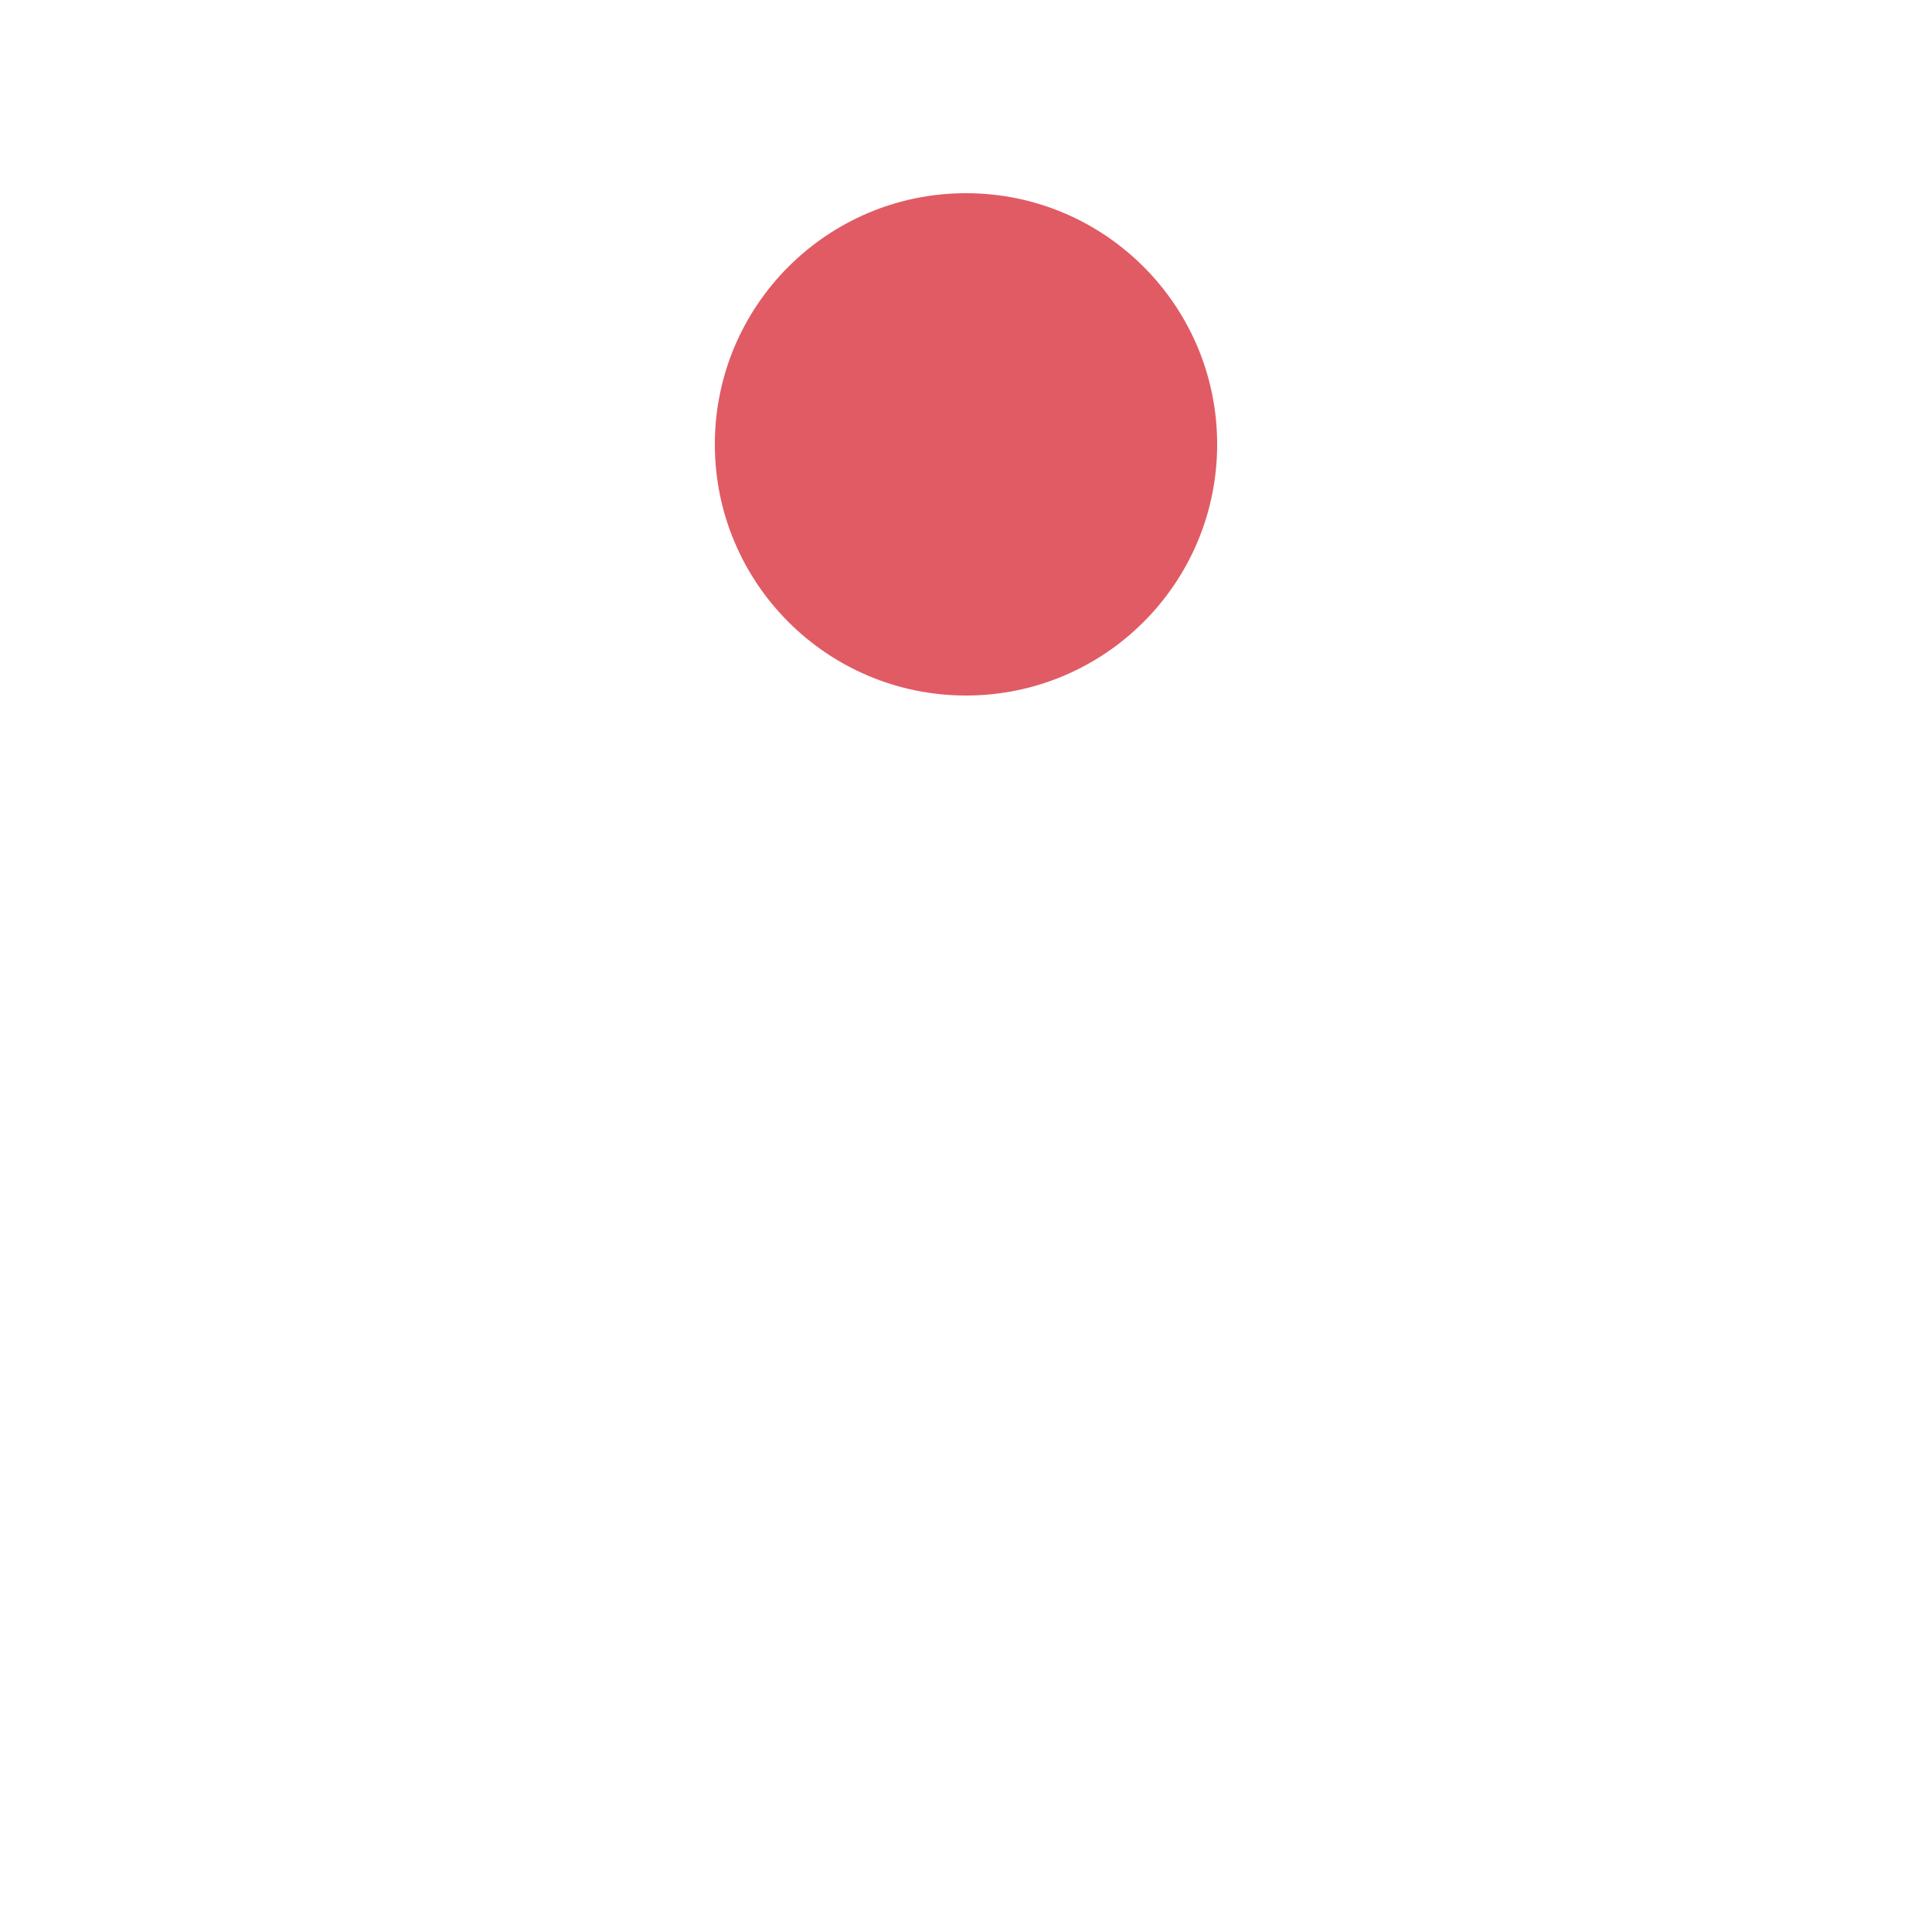
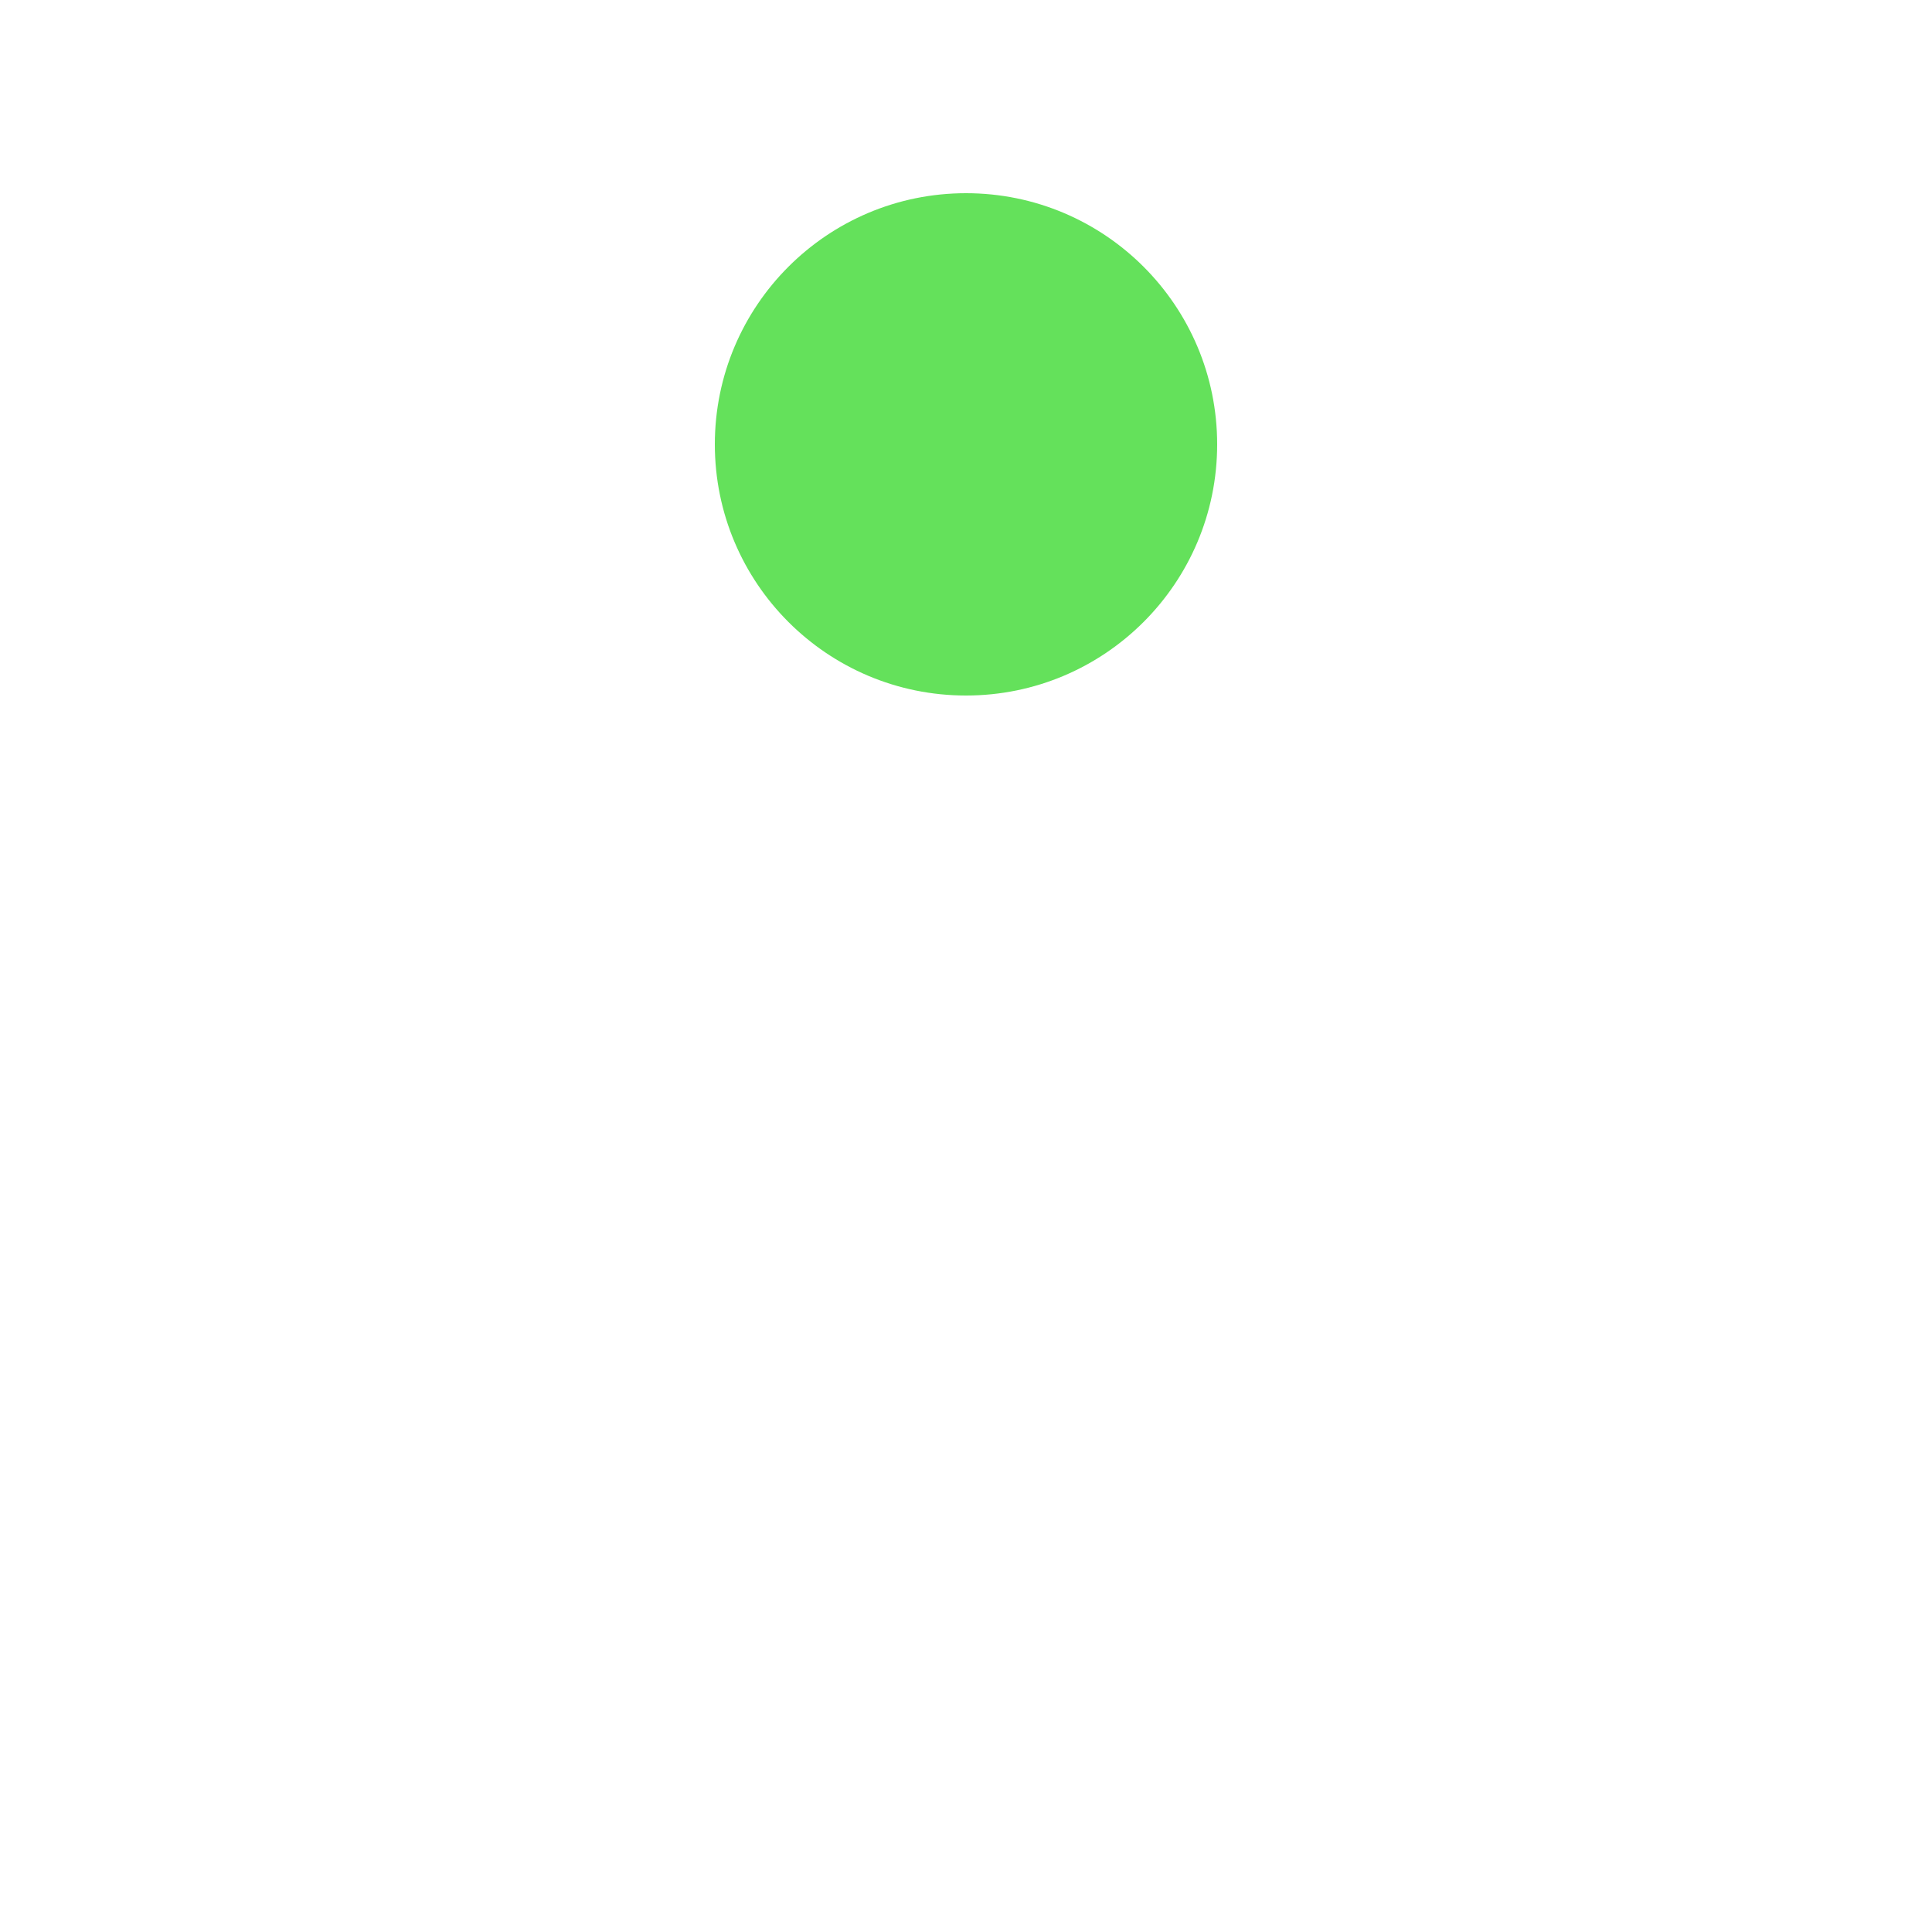
- <svg xmlns="http://www.w3.org/2000/svg" style="margin: auto; background: none; display: block; shape-rendering: auto;" width="200px" height="200px" viewBox="0 0 100 100" preserveAspectRatio="xMidYMid">
-   <circle cx="50" cy="23" r="13" fill="#e15b64">
-     <animate attributeName="cy" dur="1s" repeatCount="indefinite" calcMode="spline" keySplines="0.45 0 0.9 0.55;0 0.45 0.55 0.9" keyTimes="0;0.5;1" values="23;77;23" />
-   </circle>
+ <svg xmlns="http://www.w3.org/2000/svg" viewBox="0 0 100 100" preserveAspectRatio="xMidYMid" width="200" height="200" style="shape-rendering: auto; display: block; background: rgb(255, 255, 255);">
+   <g>
+     <circle fill="#64e15b" r="13" cy="23" cx="50">
+       <animate values="23;77;23" keyTimes="0;0.5;1" keySplines="0.45 0 0.9 0.55;0 0.45 0.55 0.9" calcMode="spline" repeatCount="indefinite" dur="1s" attributeName="cy" />
+     </circle>
+     <g />
+   </g>
</svg>
